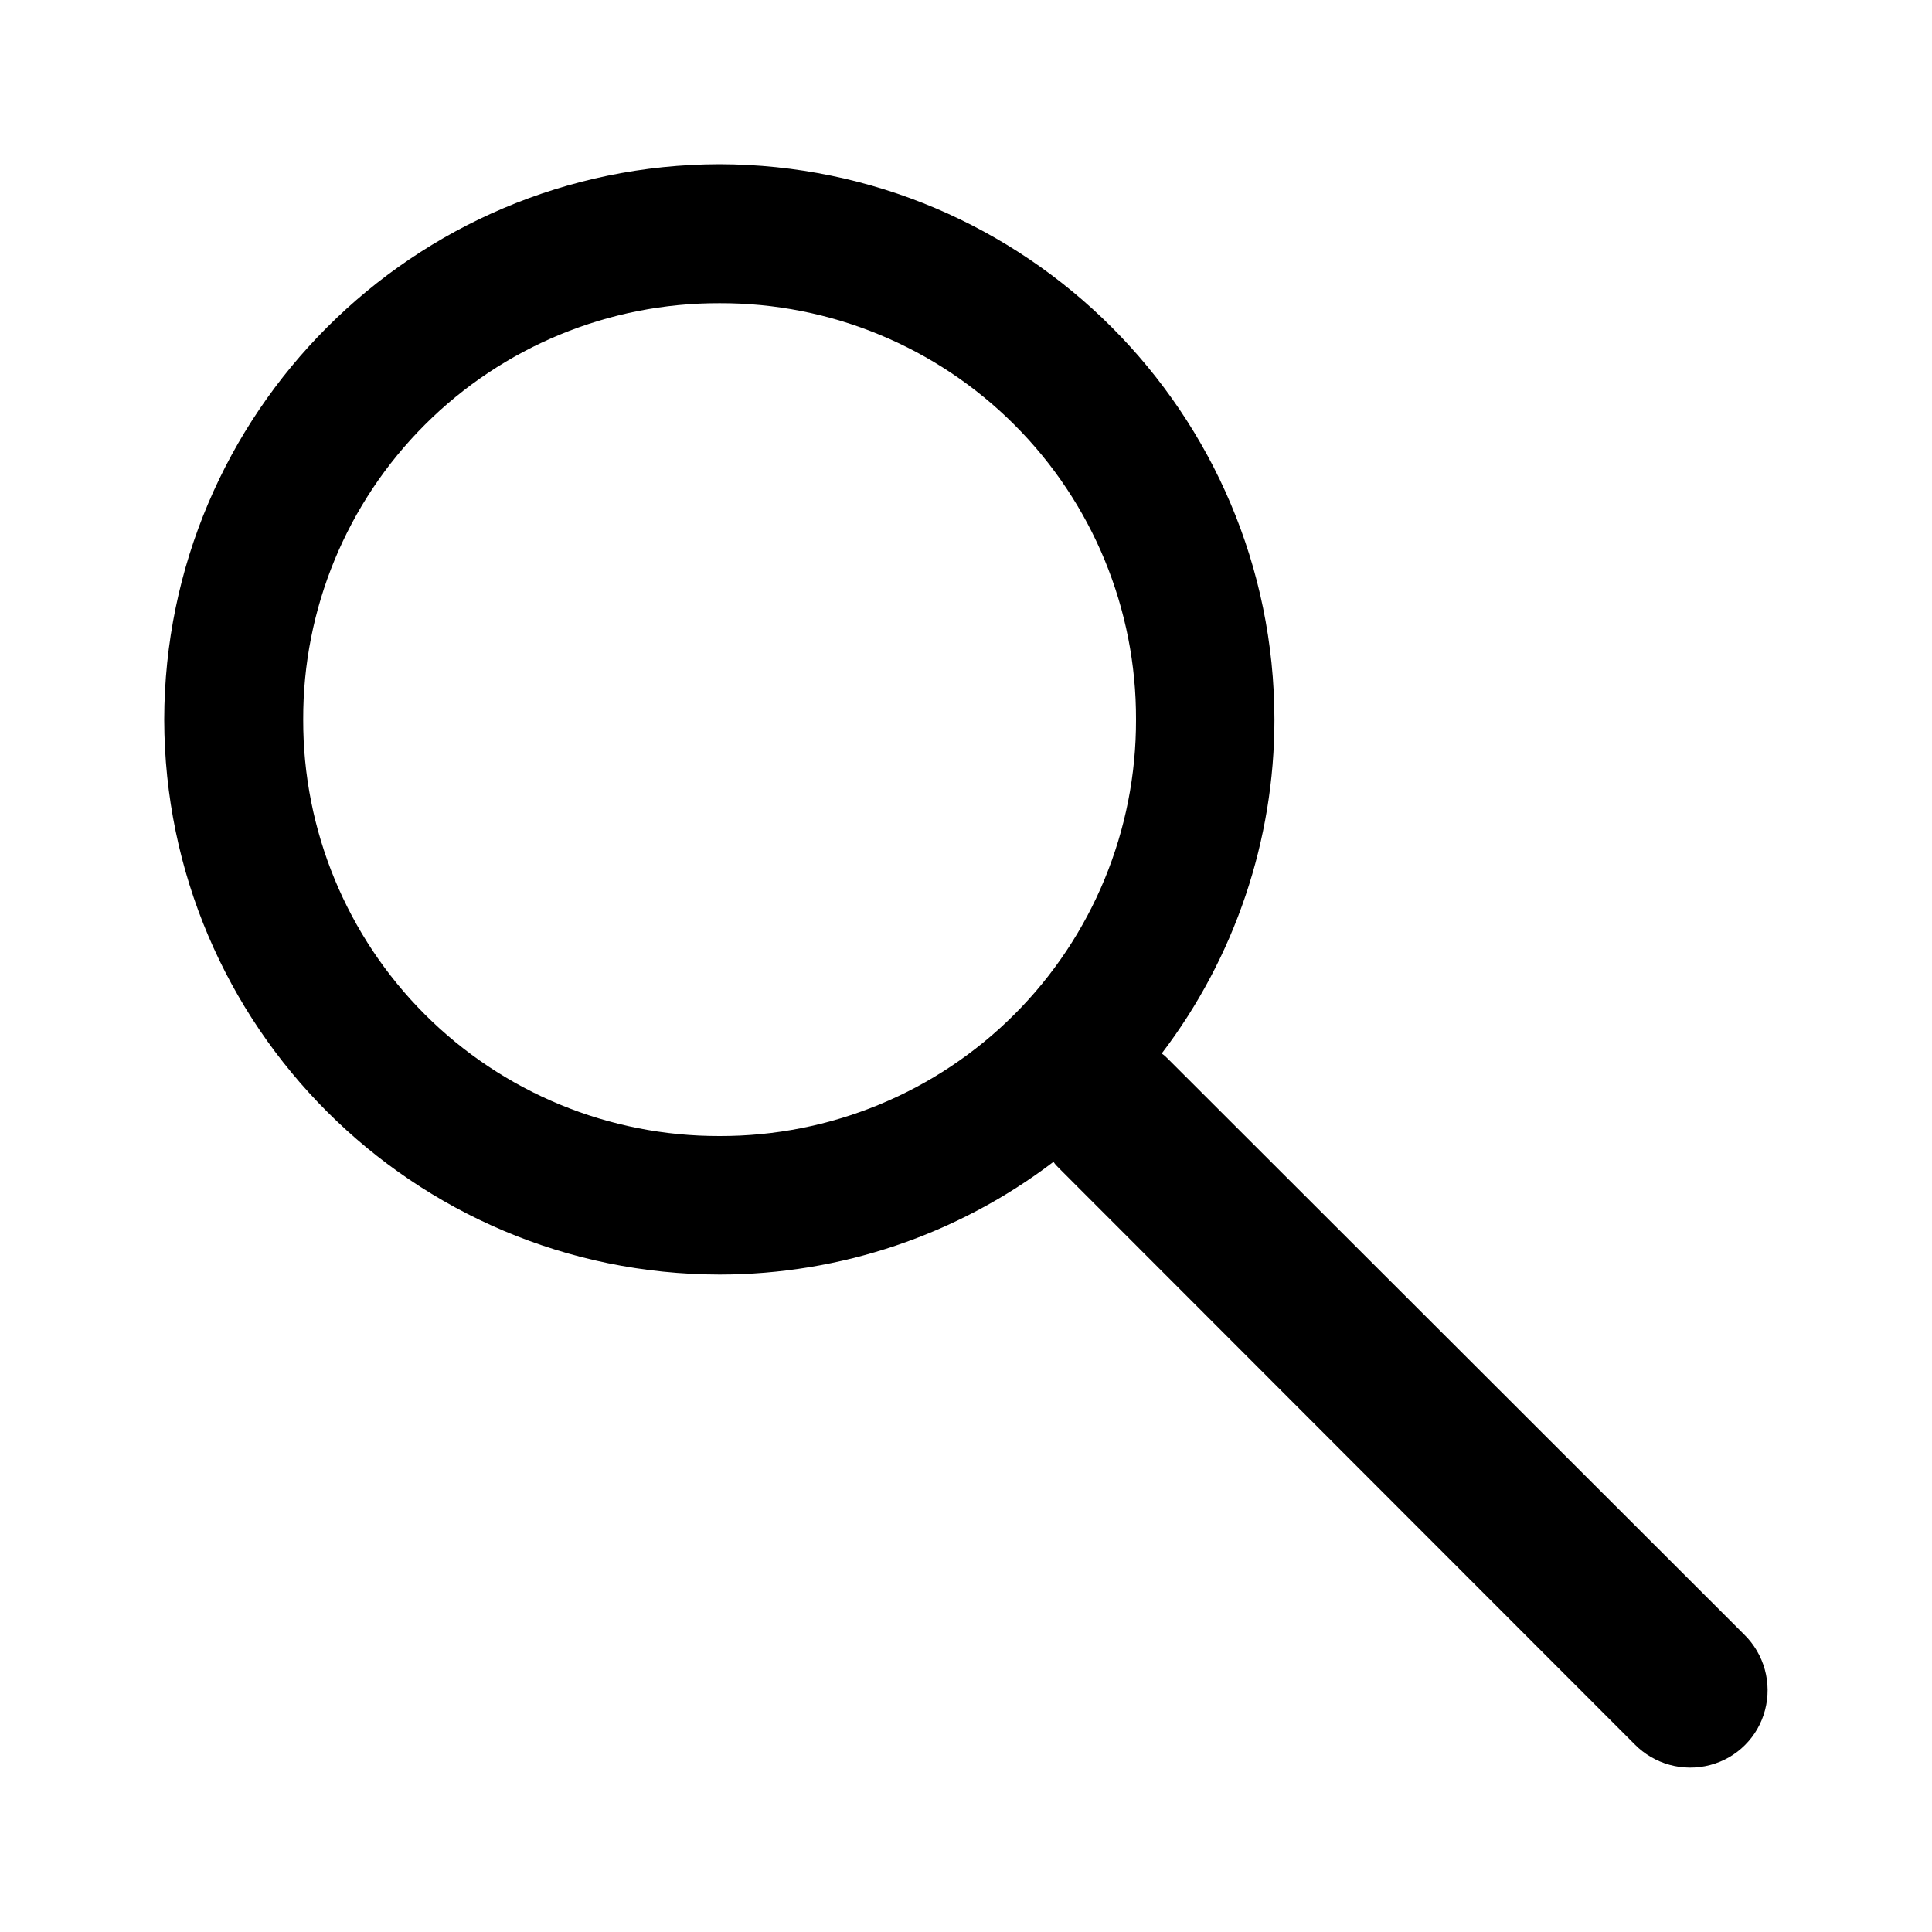
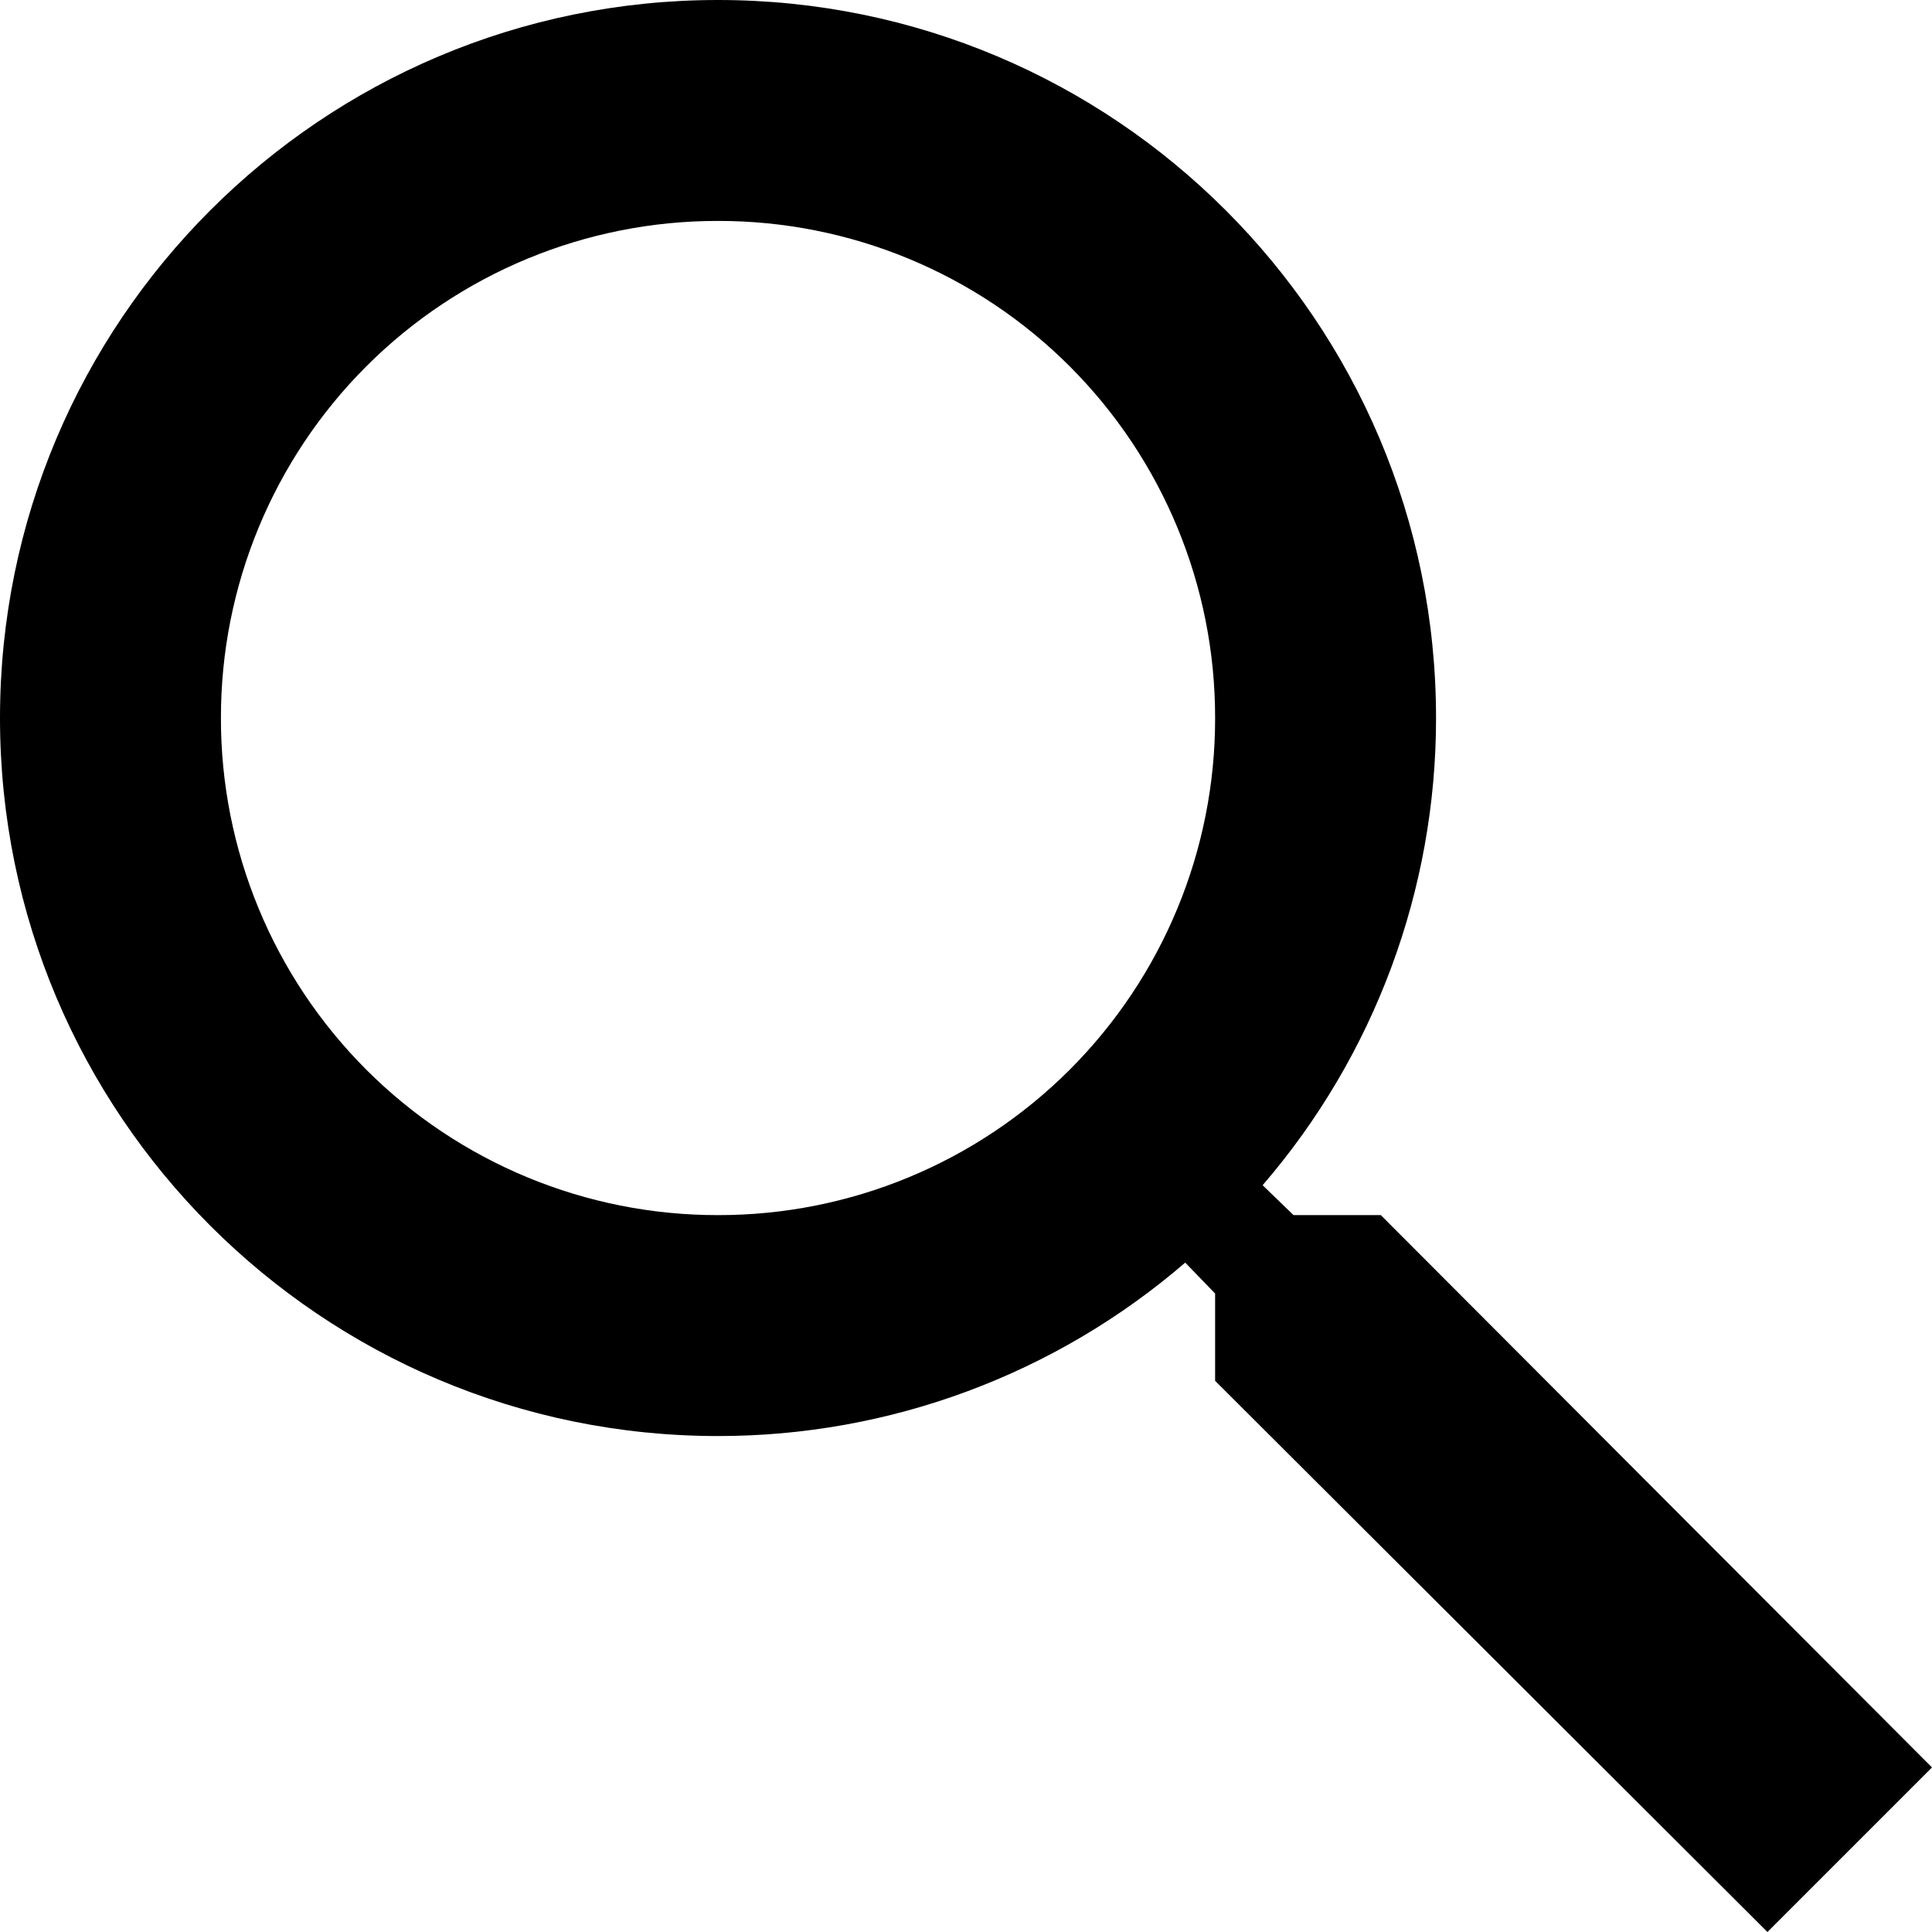
- <svg xmlns="http://www.w3.org/2000/svg" width="17" height="17" viewBox="0 0 17 17">
-   <path d="M6.332 1.445a4.896 4.896 0 0 0-4.887 4.887 4.893 4.893 0 0 0 4.887 4.883 4.85 4.85 0 0 0 2.938-.992c.015.023.03.039.05.058l5.063 5.067a.686.686 0 0 0 .664.183.676.676 0 0 0 .484-.484.686.686 0 0 0-.183-.664L10.28 9.32c-.02-.02-.035-.035-.058-.05a4.85 4.85 0 0 0 .992-2.938 4.893 4.893 0 0 0-4.883-4.887zm0 1.223a3.65 3.65 0 0 1 2.594 1.07 3.65 3.65 0 0 1 1.07 2.594 3.654 3.654 0 0 1-3.664 3.664 3.654 3.654 0 0 1-3.664-3.664 3.65 3.65 0 0 1 1.07-2.594 3.65 3.65 0 0 1 2.594-1.07zm0 0" />
+ <svg xmlns="http://www.w3.org/2000/svg" width="17" height="17">
+   <path d="M12.15 10.692h-.768l-.272-.263a6.29 6.29 0 0 0 1.526-4.111 6.318 6.318 0 1 0-6.318 6.318 6.29 6.29 0 0 0 4.111-1.526l.263.272v.768l4.86 4.85L17 15.552l-4.85-4.86zm-5.832 0a4.368 4.368 0 0 1-4.374-4.374 4.368 4.368 0 0 1 4.374-4.374 4.368 4.368 0 0 1 4.374 4.374 4.368 4.368 0 0 1-4.374 4.374z" fill-rule="nonzero" />
</svg>
